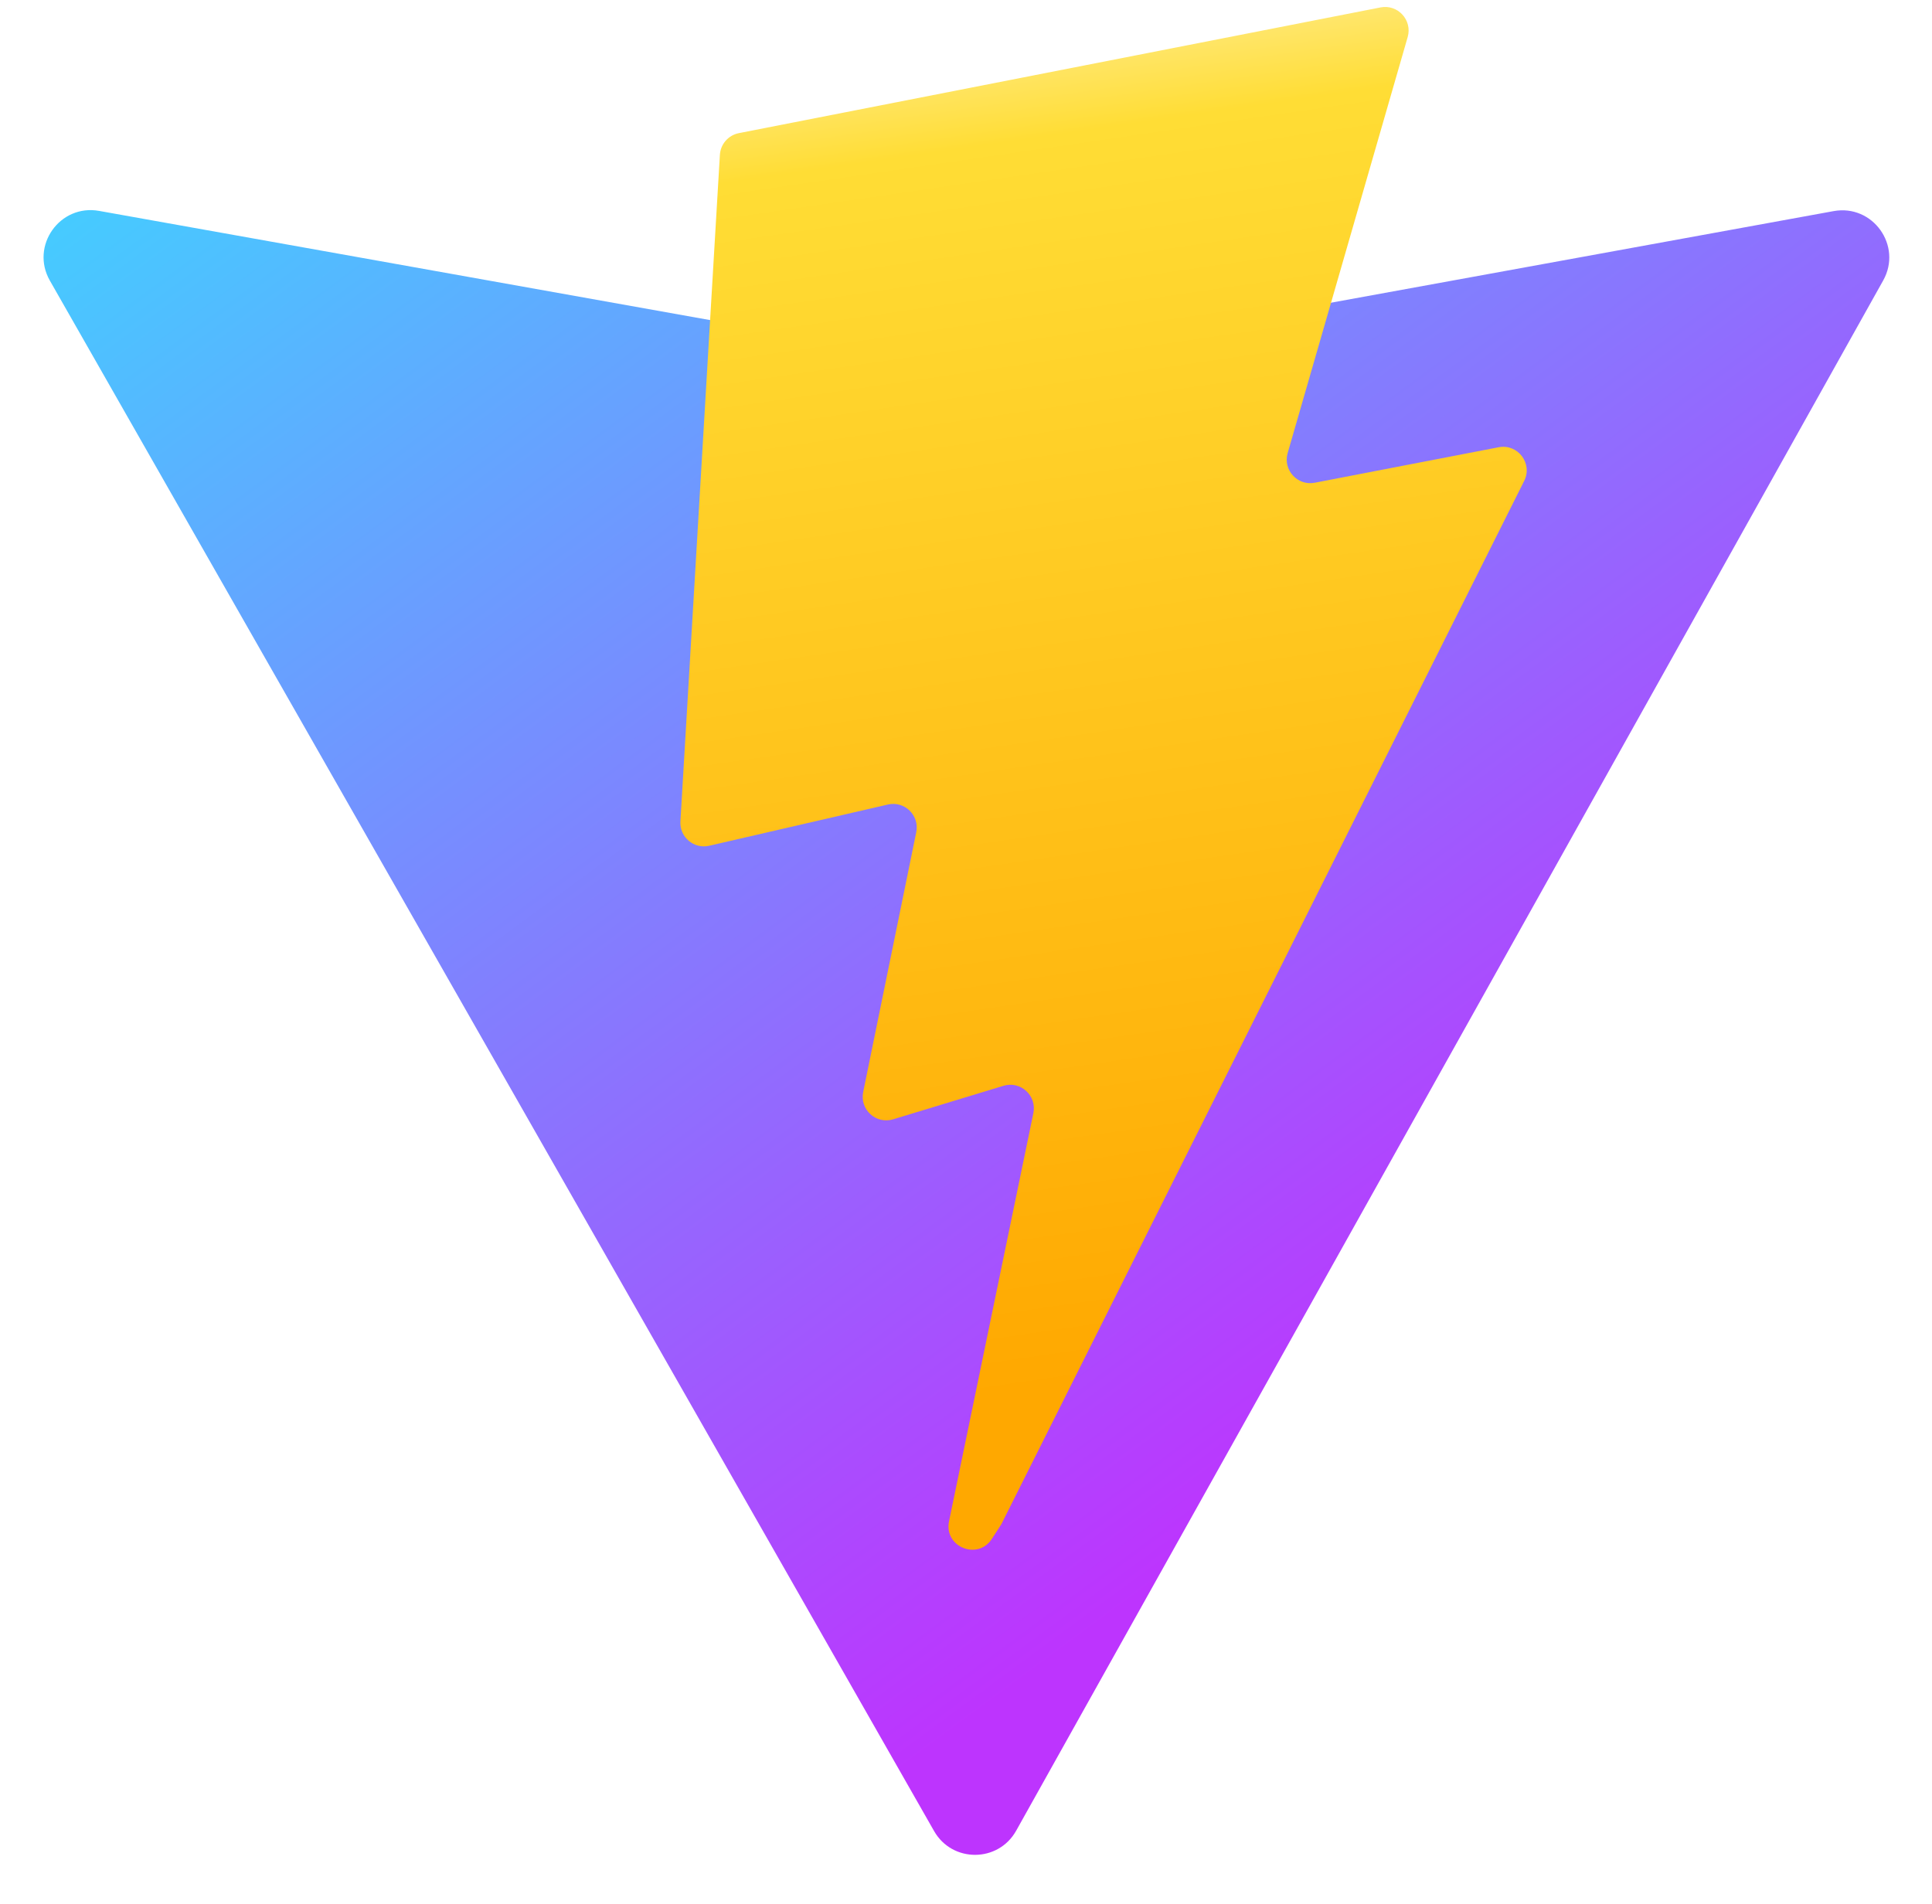
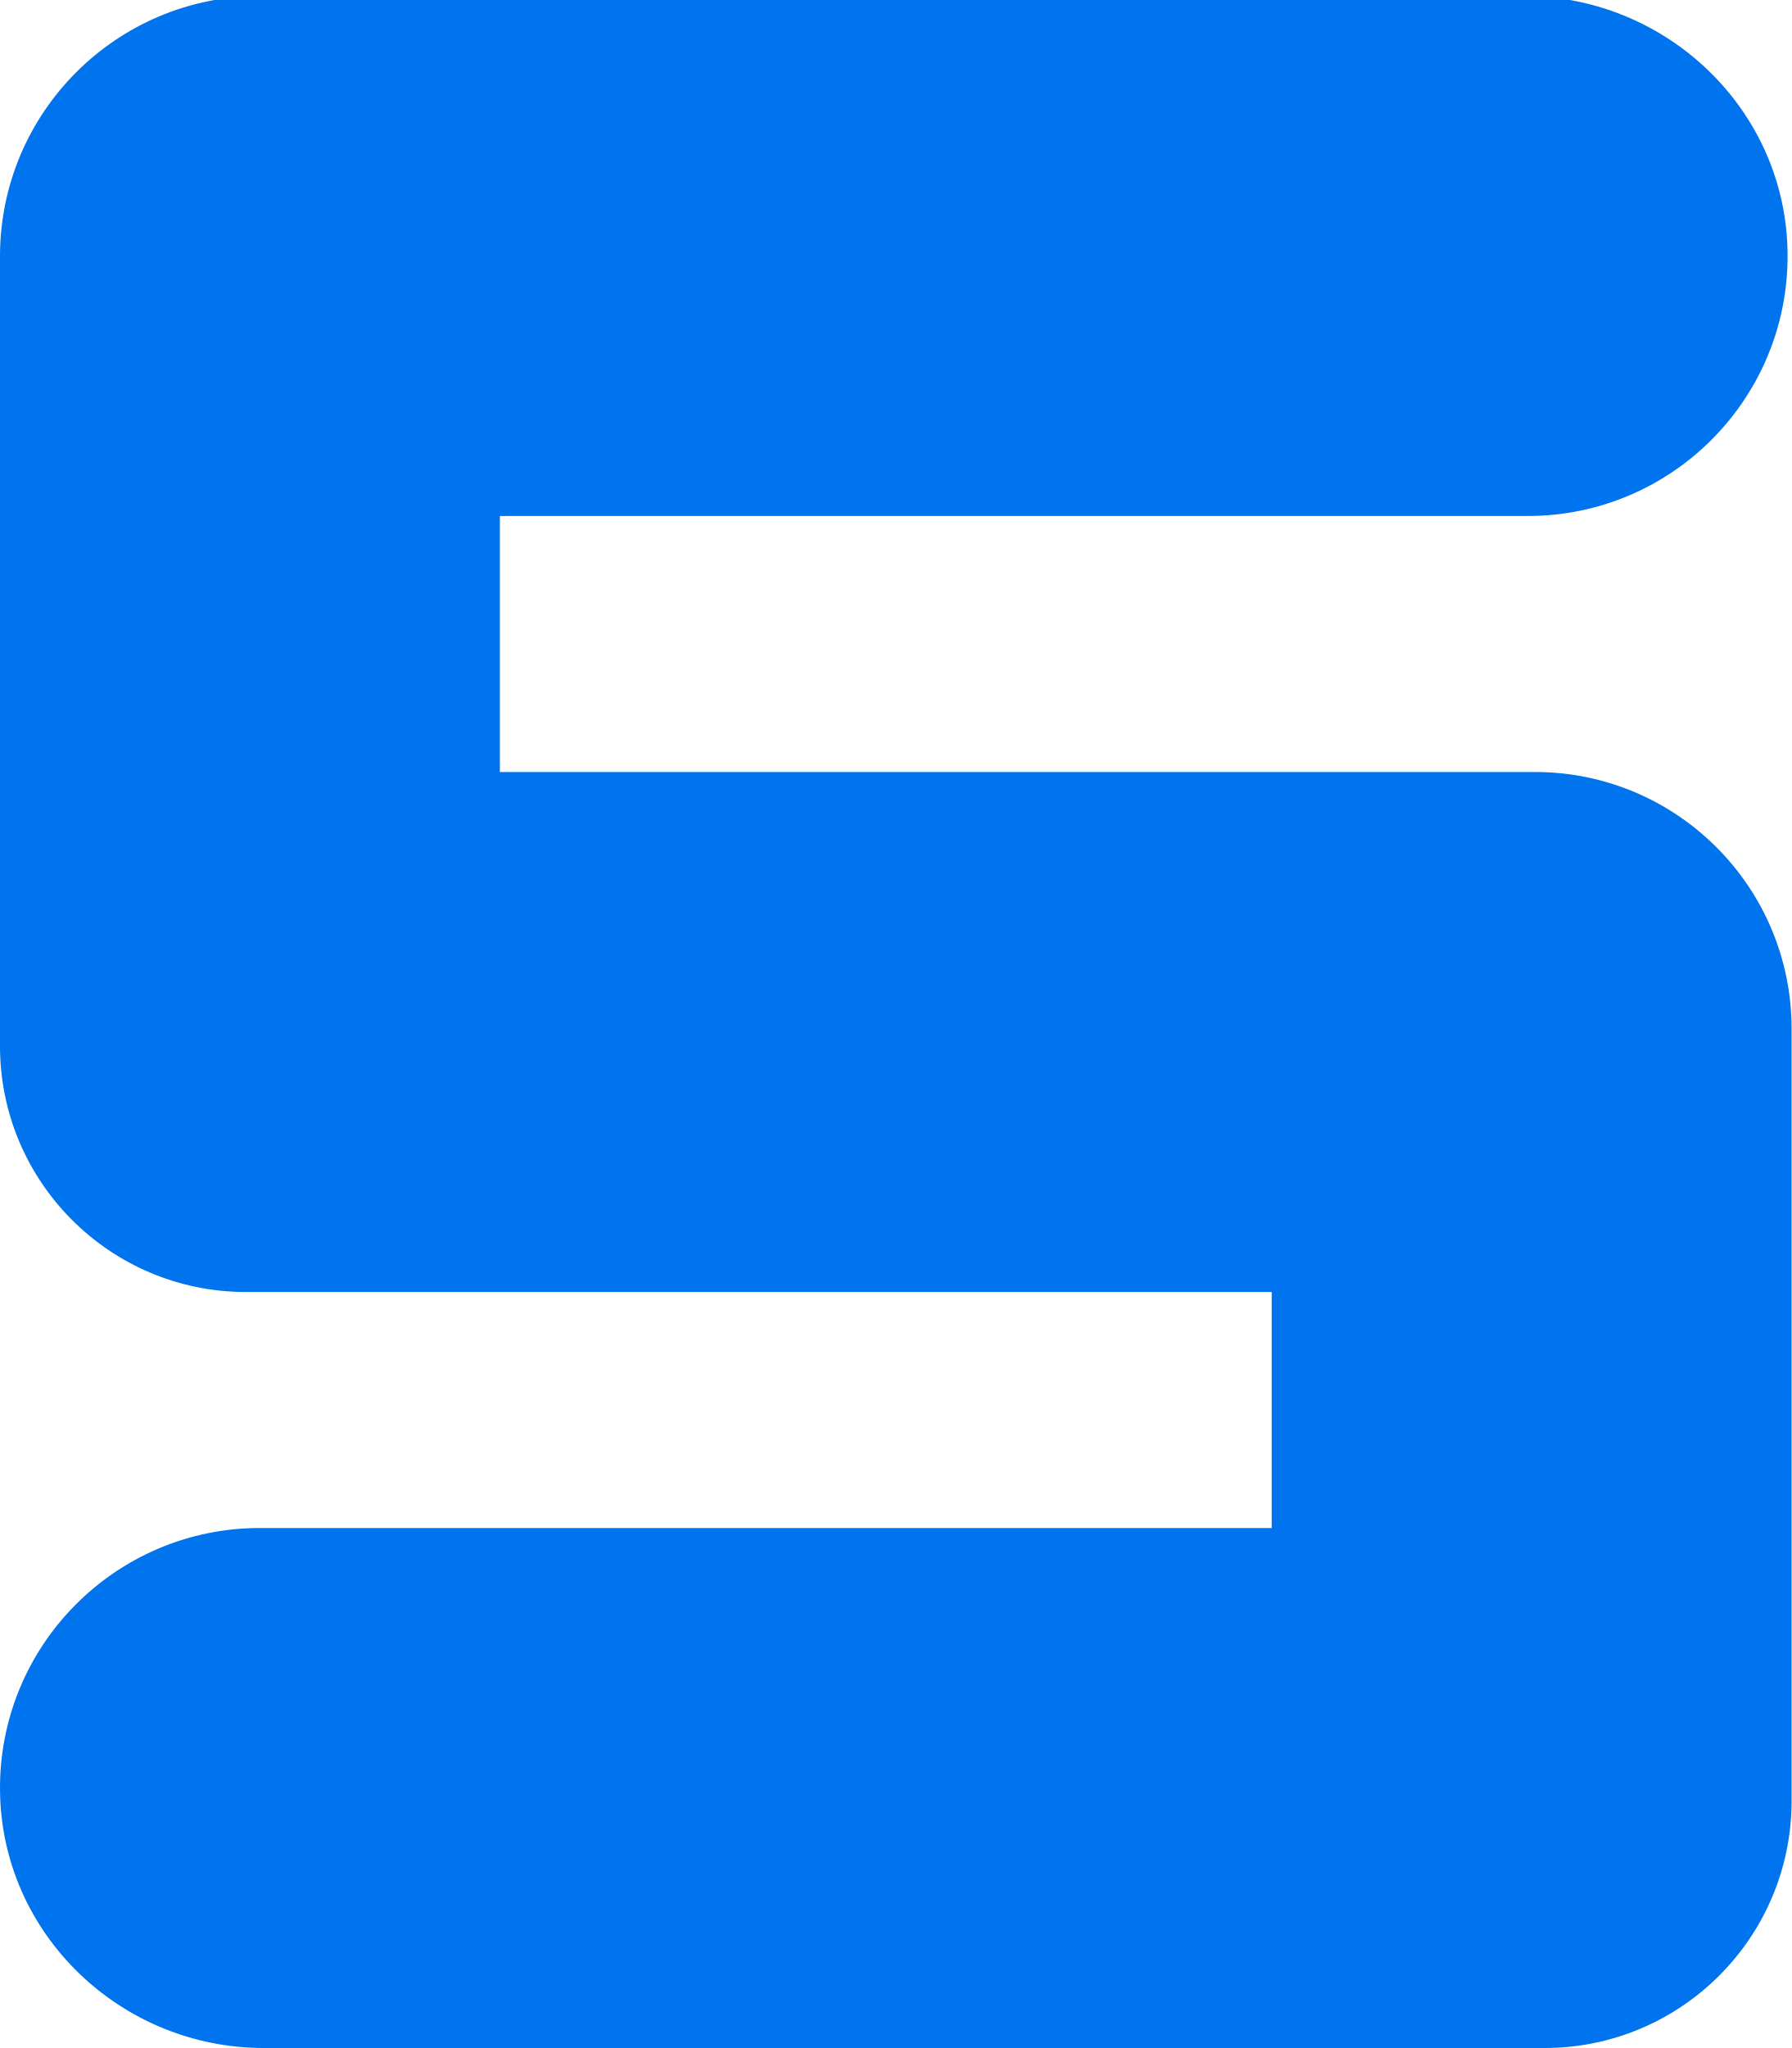
- <svg xmlns="http://www.w3.org/2000/svg" width="410" height="404" viewBox="0 0 410 404" fill="none">
-   <path d="M399.641 59.525L215.643 388.545C211.844 395.338 202.084 395.378 198.228 388.618L10.582 59.556C6.381 52.19 12.68 43.267 21.028 44.759L205.223 77.682C206.398 77.892 207.601 77.89 208.776 77.676L389.119 44.806C397.439 43.289 403.768 52.143 399.641 59.525Z" fill="url(#paint0_linear)" />
-   <path d="M292.965 1.574L156.801 28.255C154.563 28.694 152.906 30.59 152.771 32.866L144.395 174.33C144.198 177.662 147.258 180.248 150.51 179.498L188.42 170.749C191.967 169.931 195.172 173.055 194.443 176.622L183.18 231.775C182.422 235.487 185.907 238.661 189.532 237.56L212.947 230.446C216.577 229.344 220.065 232.527 219.297 236.242L201.398 322.875C200.278 328.294 207.486 331.249 210.492 326.603L212.5 323.5L323.454 102.072C325.312 98.365 322.108 94.137 318.036 94.923L279.014 102.454C275.347 103.161 272.227 99.746 273.262 96.158L298.731 7.867C299.767 4.273 296.636 0.855 292.965 1.574Z" fill="url(#paint1_linear)" />
-   <defs>
-     <linearGradient id="paint0_linear" x1="6" y1="33" x2="235" y2="344" gradientUnits="userSpaceOnUse">
-       <stop stop-color="#41D1FF" />
-       <stop offset="1" stop-color="#BD34FE" />
-     </linearGradient>
-     <linearGradient id="paint1_linear" x1="194.651" y1="8.818" x2="236.076" y2="292.989" gradientUnits="userSpaceOnUse">
-       <stop stop-color="#FFEA83" />
-       <stop offset="0.083" stop-color="#FFDD35" />
-       <stop offset="1" stop-color="#FFA800" />
-     </linearGradient>
-   </defs>
+ <svg xmlns="http://www.w3.org/2000/svg" aria-hidden="true" role="img" style="color:#0073ee;" class="iconify iconify--file-icons" width="28" height="32" preserveAspectRatio="xMidYMid meet" viewBox="0 0 448 512">
+   <path fill="currentColor" d="M386.213 512H65.969c-35.723 0-65.5-28.417-65.963-64.137C-.465 411.57 28.814 382 65 382h253v-59H61.502C27.535 323 0 295.465 0 261.498V64.084C0 28.139 29.14-1 65.084-1h315.947c35.723 0 65.5 28.417 65.963 64.137C447.465 99.43 418.186 129 382 129H125v64h258.809C419.26 193 448 221.74 448 257.191v193.022C448 484.337 420.337 512 386.213 512z" />
</svg>
